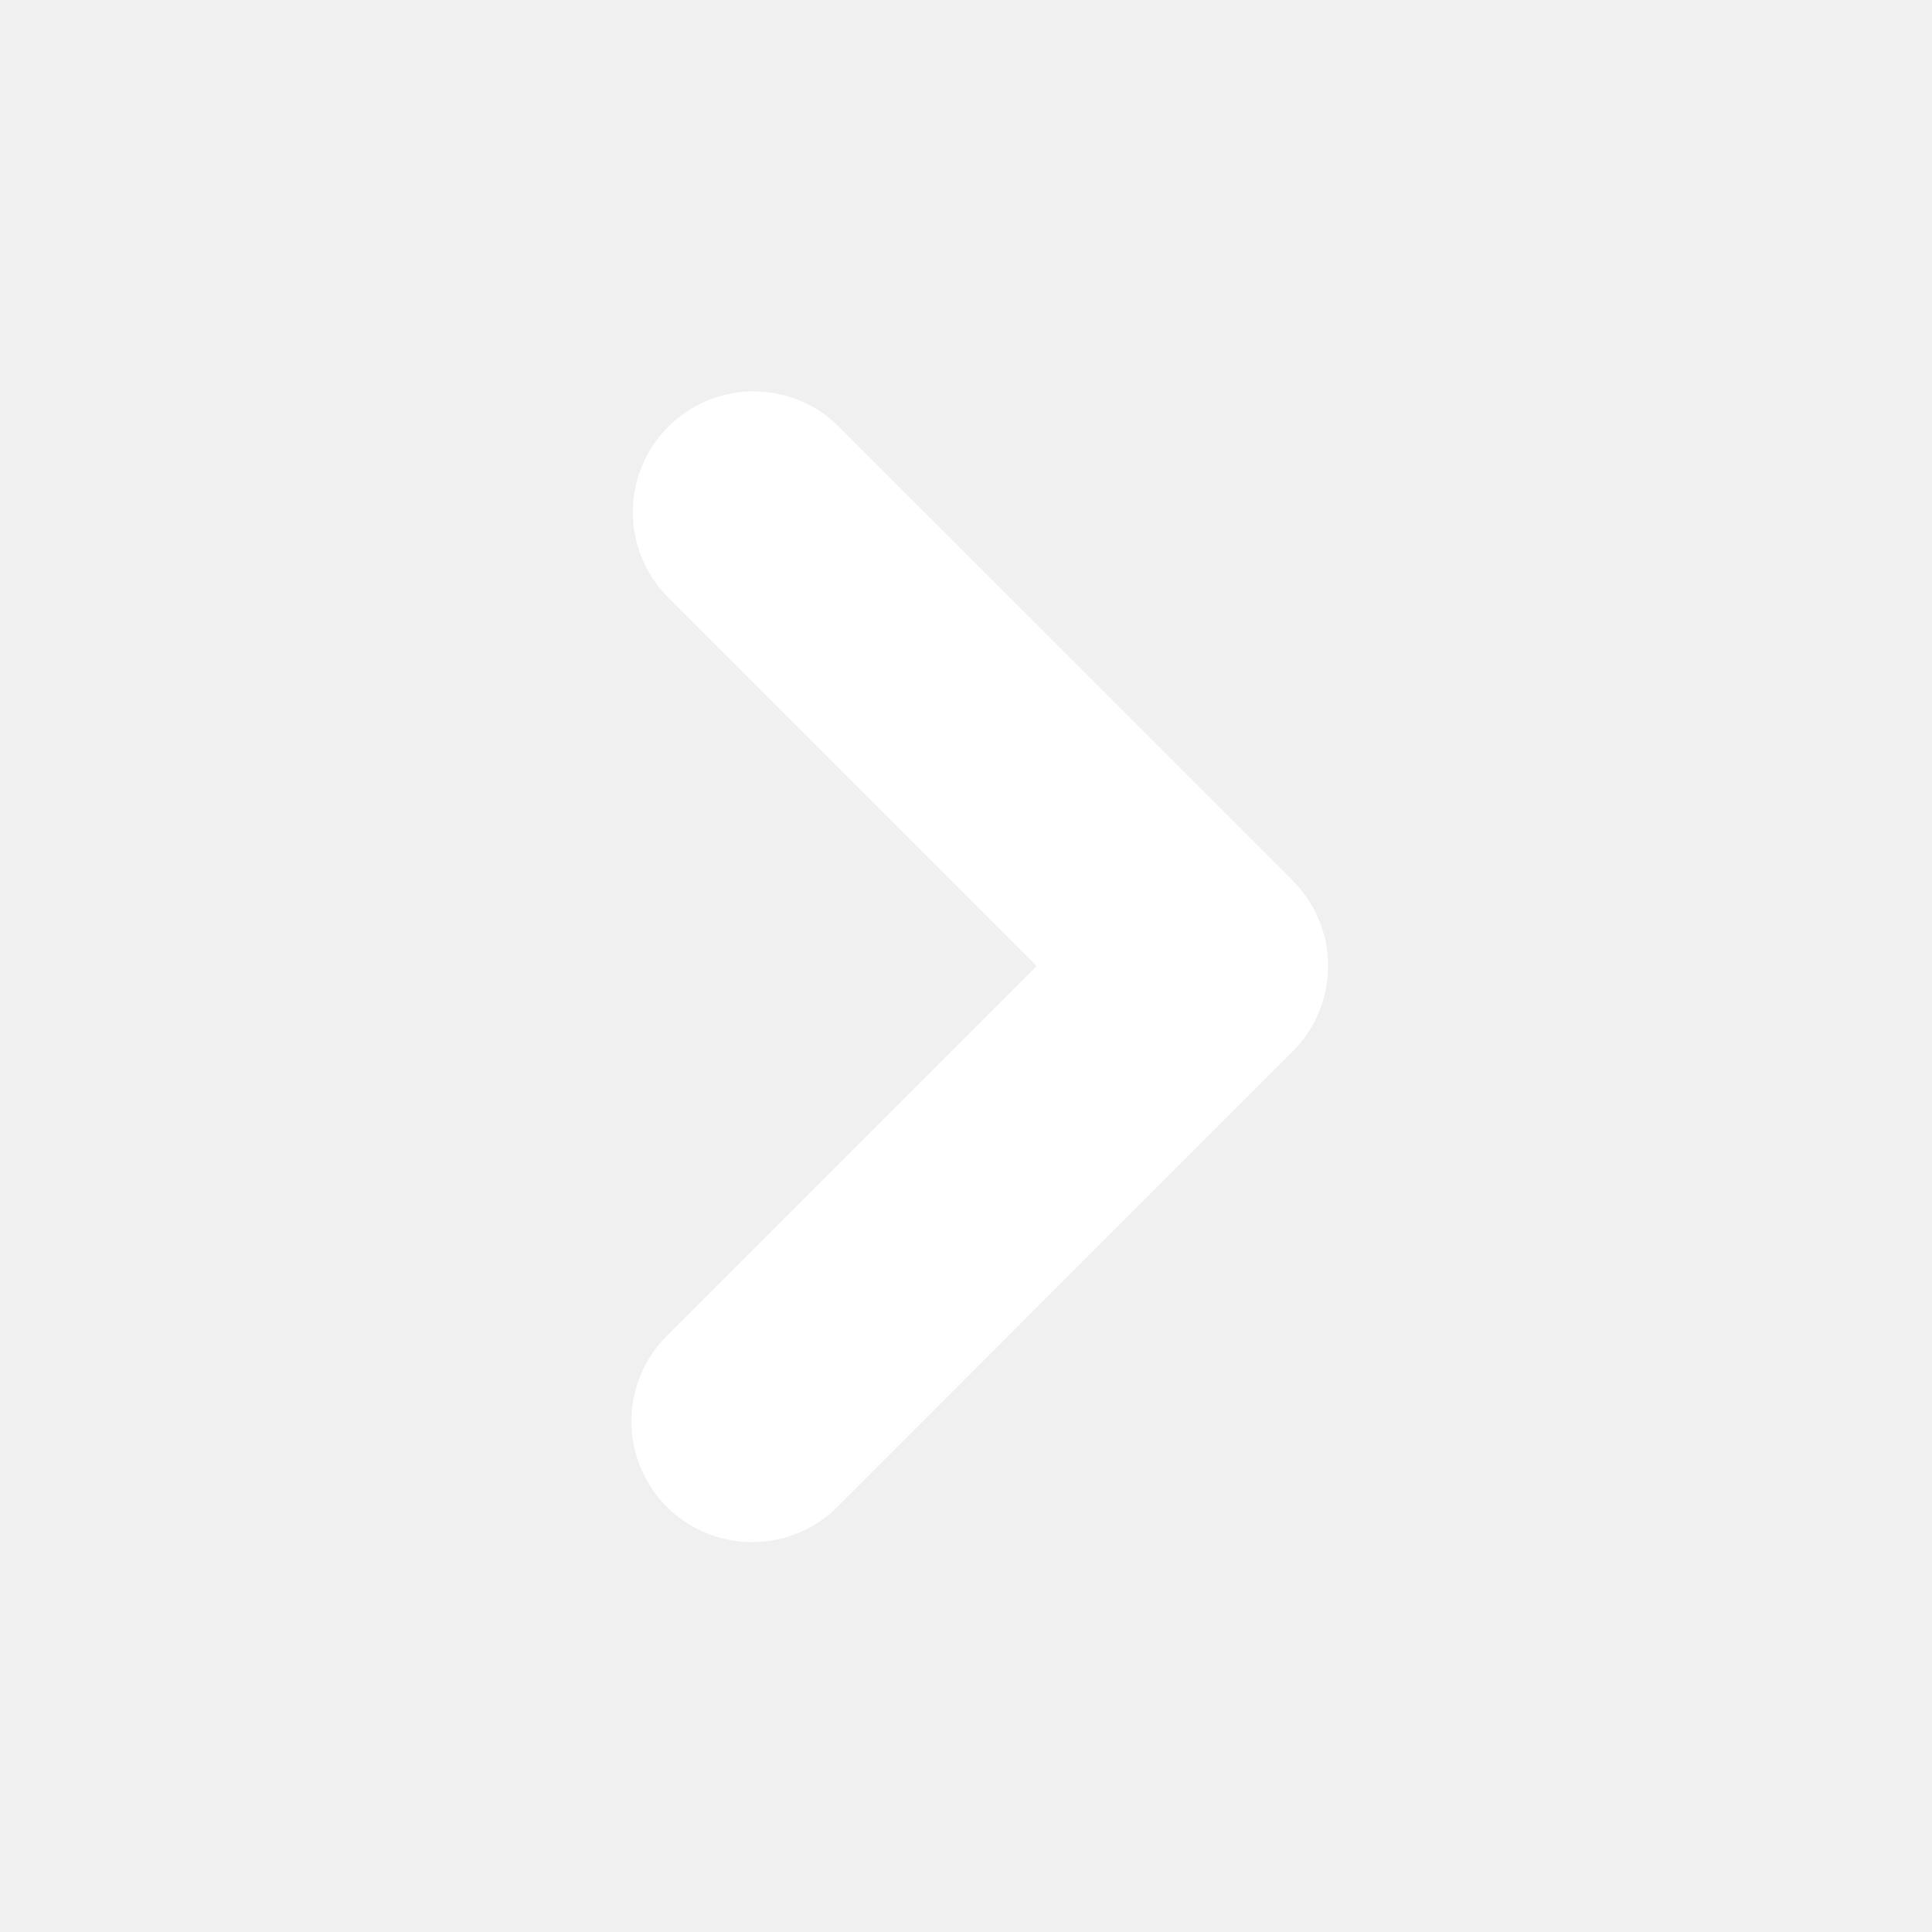
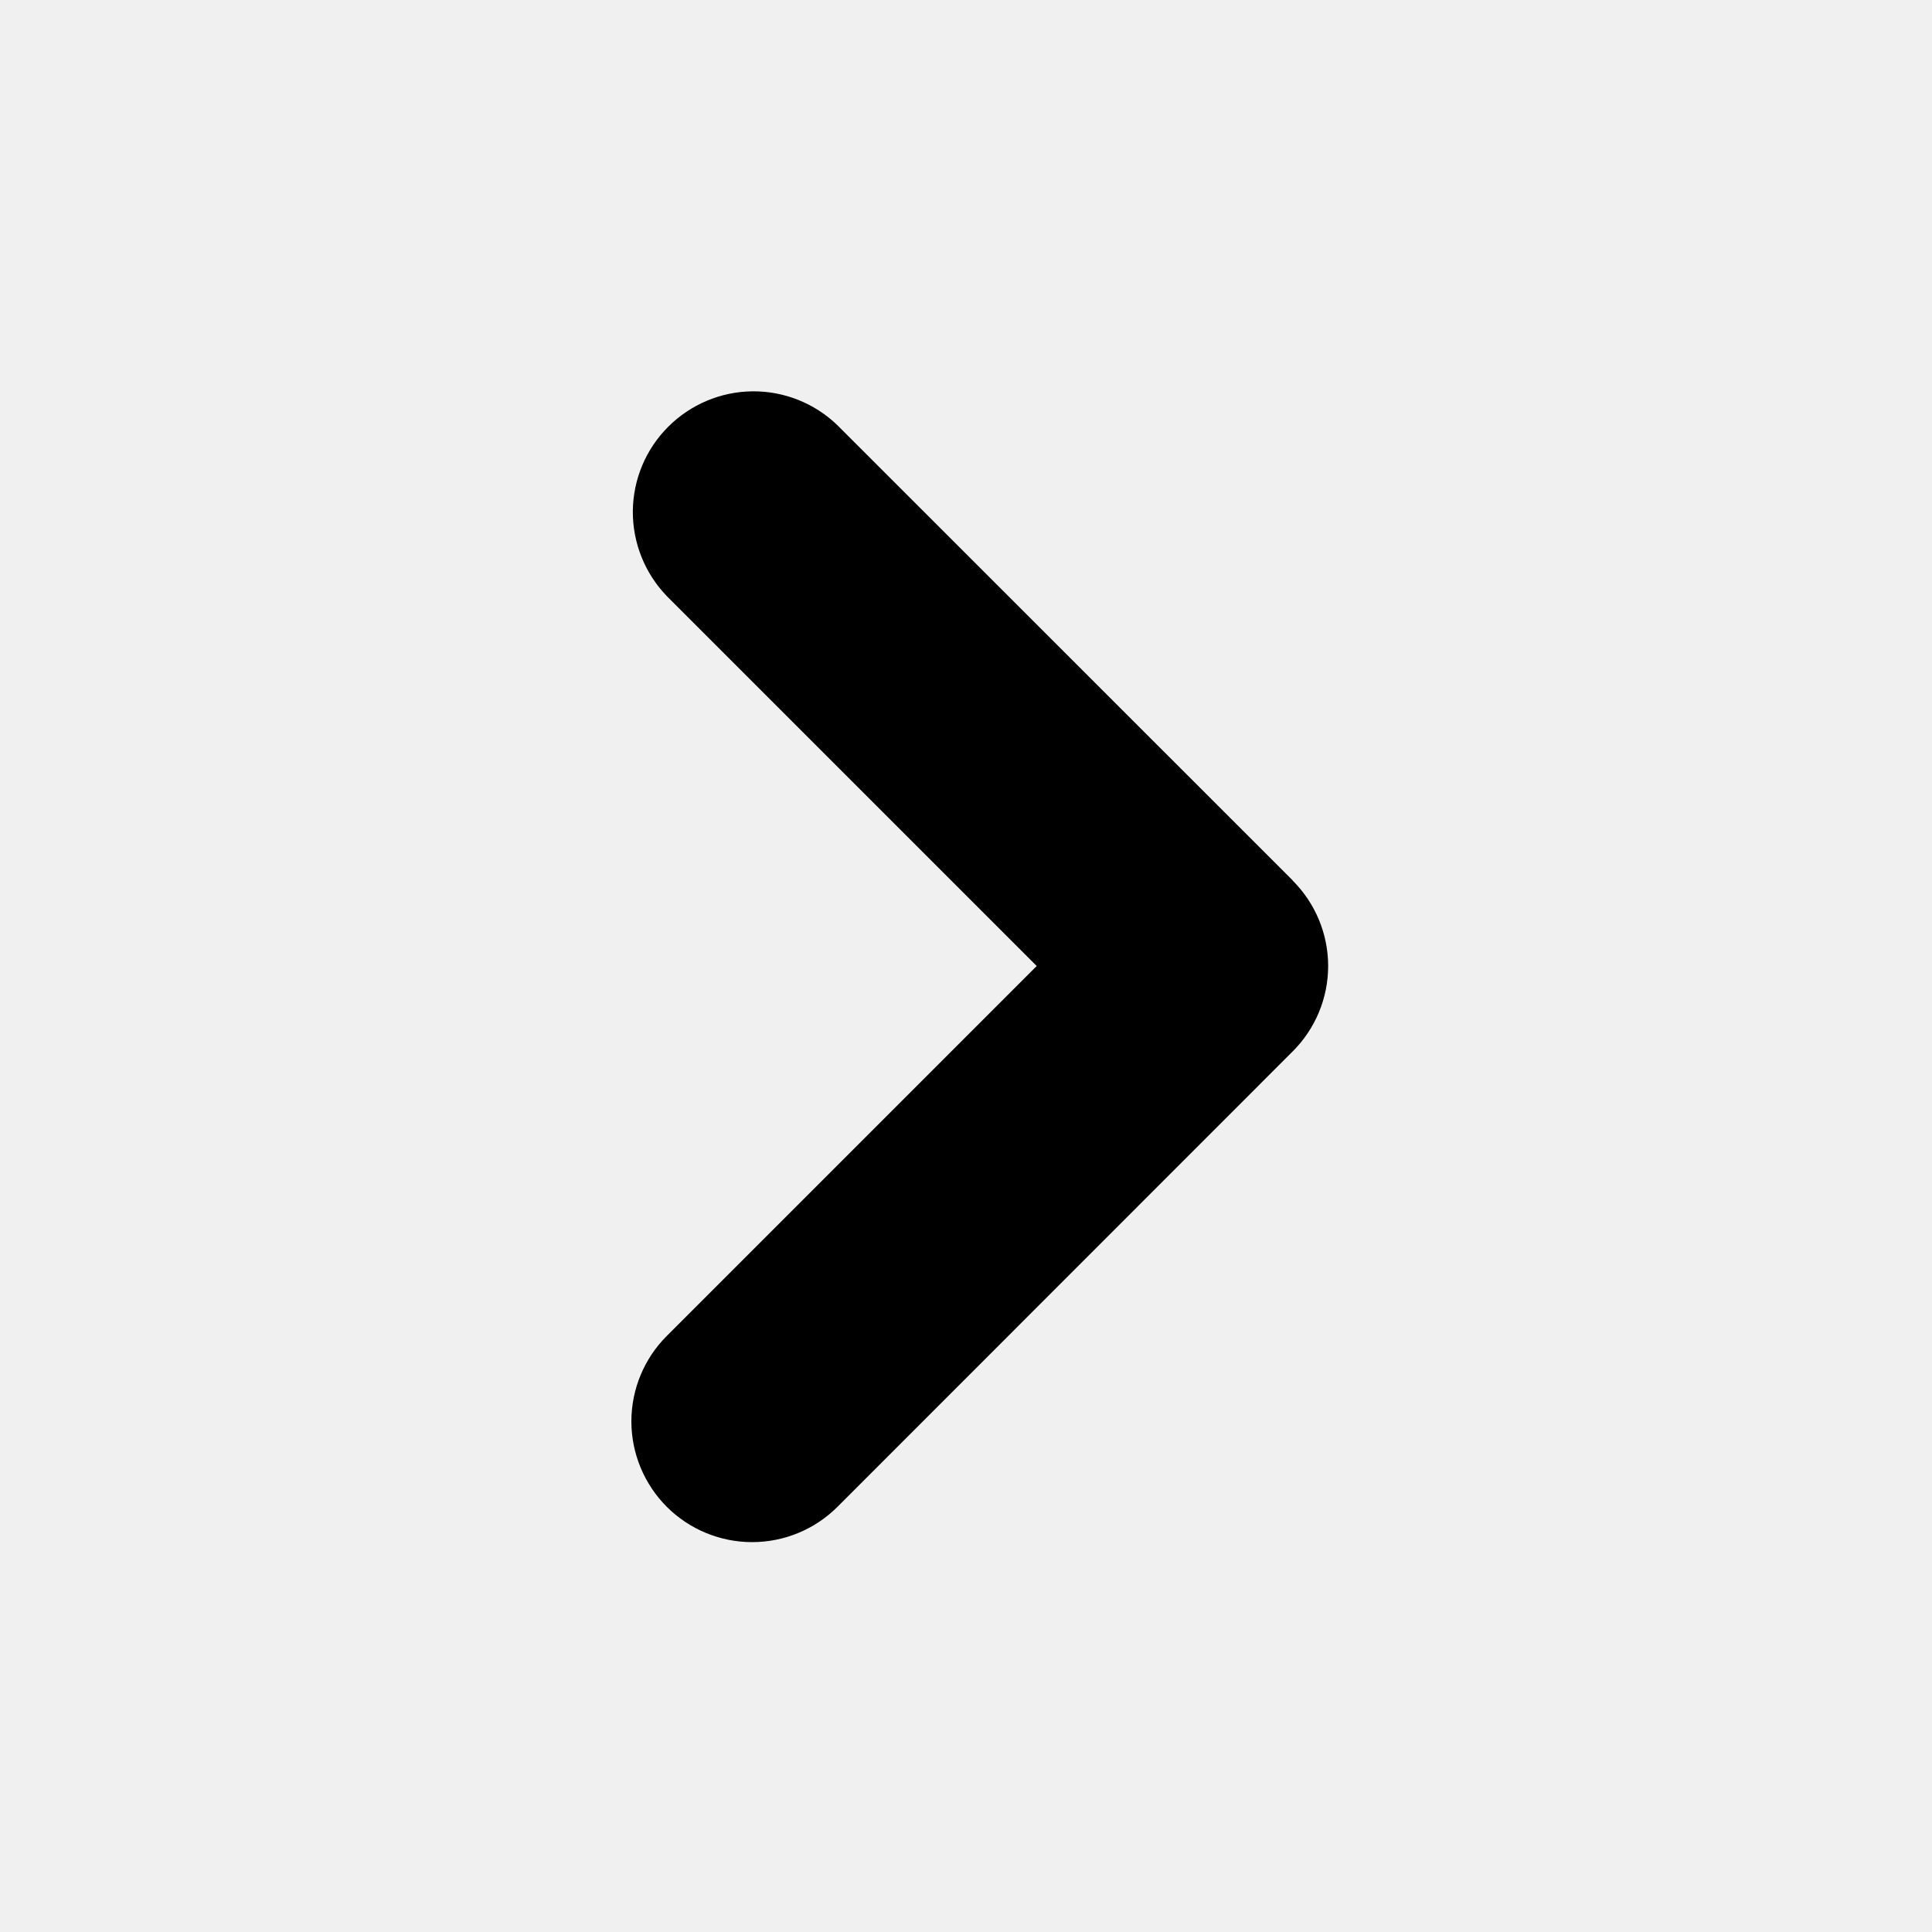
<svg xmlns="http://www.w3.org/2000/svg" width="20" height="20" viewBox="0 0 20 20" fill="none">
  <g clip-path="url(#clip0_741_2231)">
-     <path fill-rule="evenodd" clip-rule="evenodd" d="M13.383 9.117C13.617 9.351 13.749 9.669 13.749 10C13.749 10.331 13.617 10.649 13.383 10.883L8.67 15.598C8.435 15.833 8.117 15.964 7.786 15.964C7.454 15.964 7.136 15.832 6.902 15.598C6.668 15.363 6.536 15.045 6.536 14.714C6.536 14.382 6.668 14.064 6.902 13.83L10.732 10L6.902 6.17C6.675 5.934 6.549 5.619 6.551 5.291C6.554 4.963 6.685 4.65 6.917 4.418C7.149 4.186 7.462 4.054 7.79 4.051C8.117 4.048 8.433 4.174 8.669 4.402L13.384 9.116L13.383 9.117Z" fill="white" />
+     <path fill-rule="evenodd" clip-rule="evenodd" d="M13.383 9.117C13.617 9.351 13.749 9.669 13.749 10C13.749 10.331 13.617 10.649 13.383 10.883L8.67 15.598C8.435 15.833 8.117 15.964 7.786 15.964C7.454 15.964 7.136 15.832 6.902 15.598C6.668 15.363 6.536 15.045 6.536 14.714C6.536 14.382 6.668 14.064 6.902 13.83L10.732 10L6.902 6.17C6.675 5.934 6.549 5.619 6.551 5.291C6.554 4.963 6.685 4.65 6.917 4.418C7.149 4.186 7.462 4.054 7.79 4.051C8.117 4.048 8.433 4.174 8.669 4.402L13.384 9.116L13.383 9.117Z" fill="currentColor" />
  </g>
  <defs>
    <clipPath id="clip0_741_2231">
-       <rect width="20" height="20" fill="white" />
+       <rect width="20" height="20" fill="currentColor" />
    </clipPath>
  </defs>
</svg>
